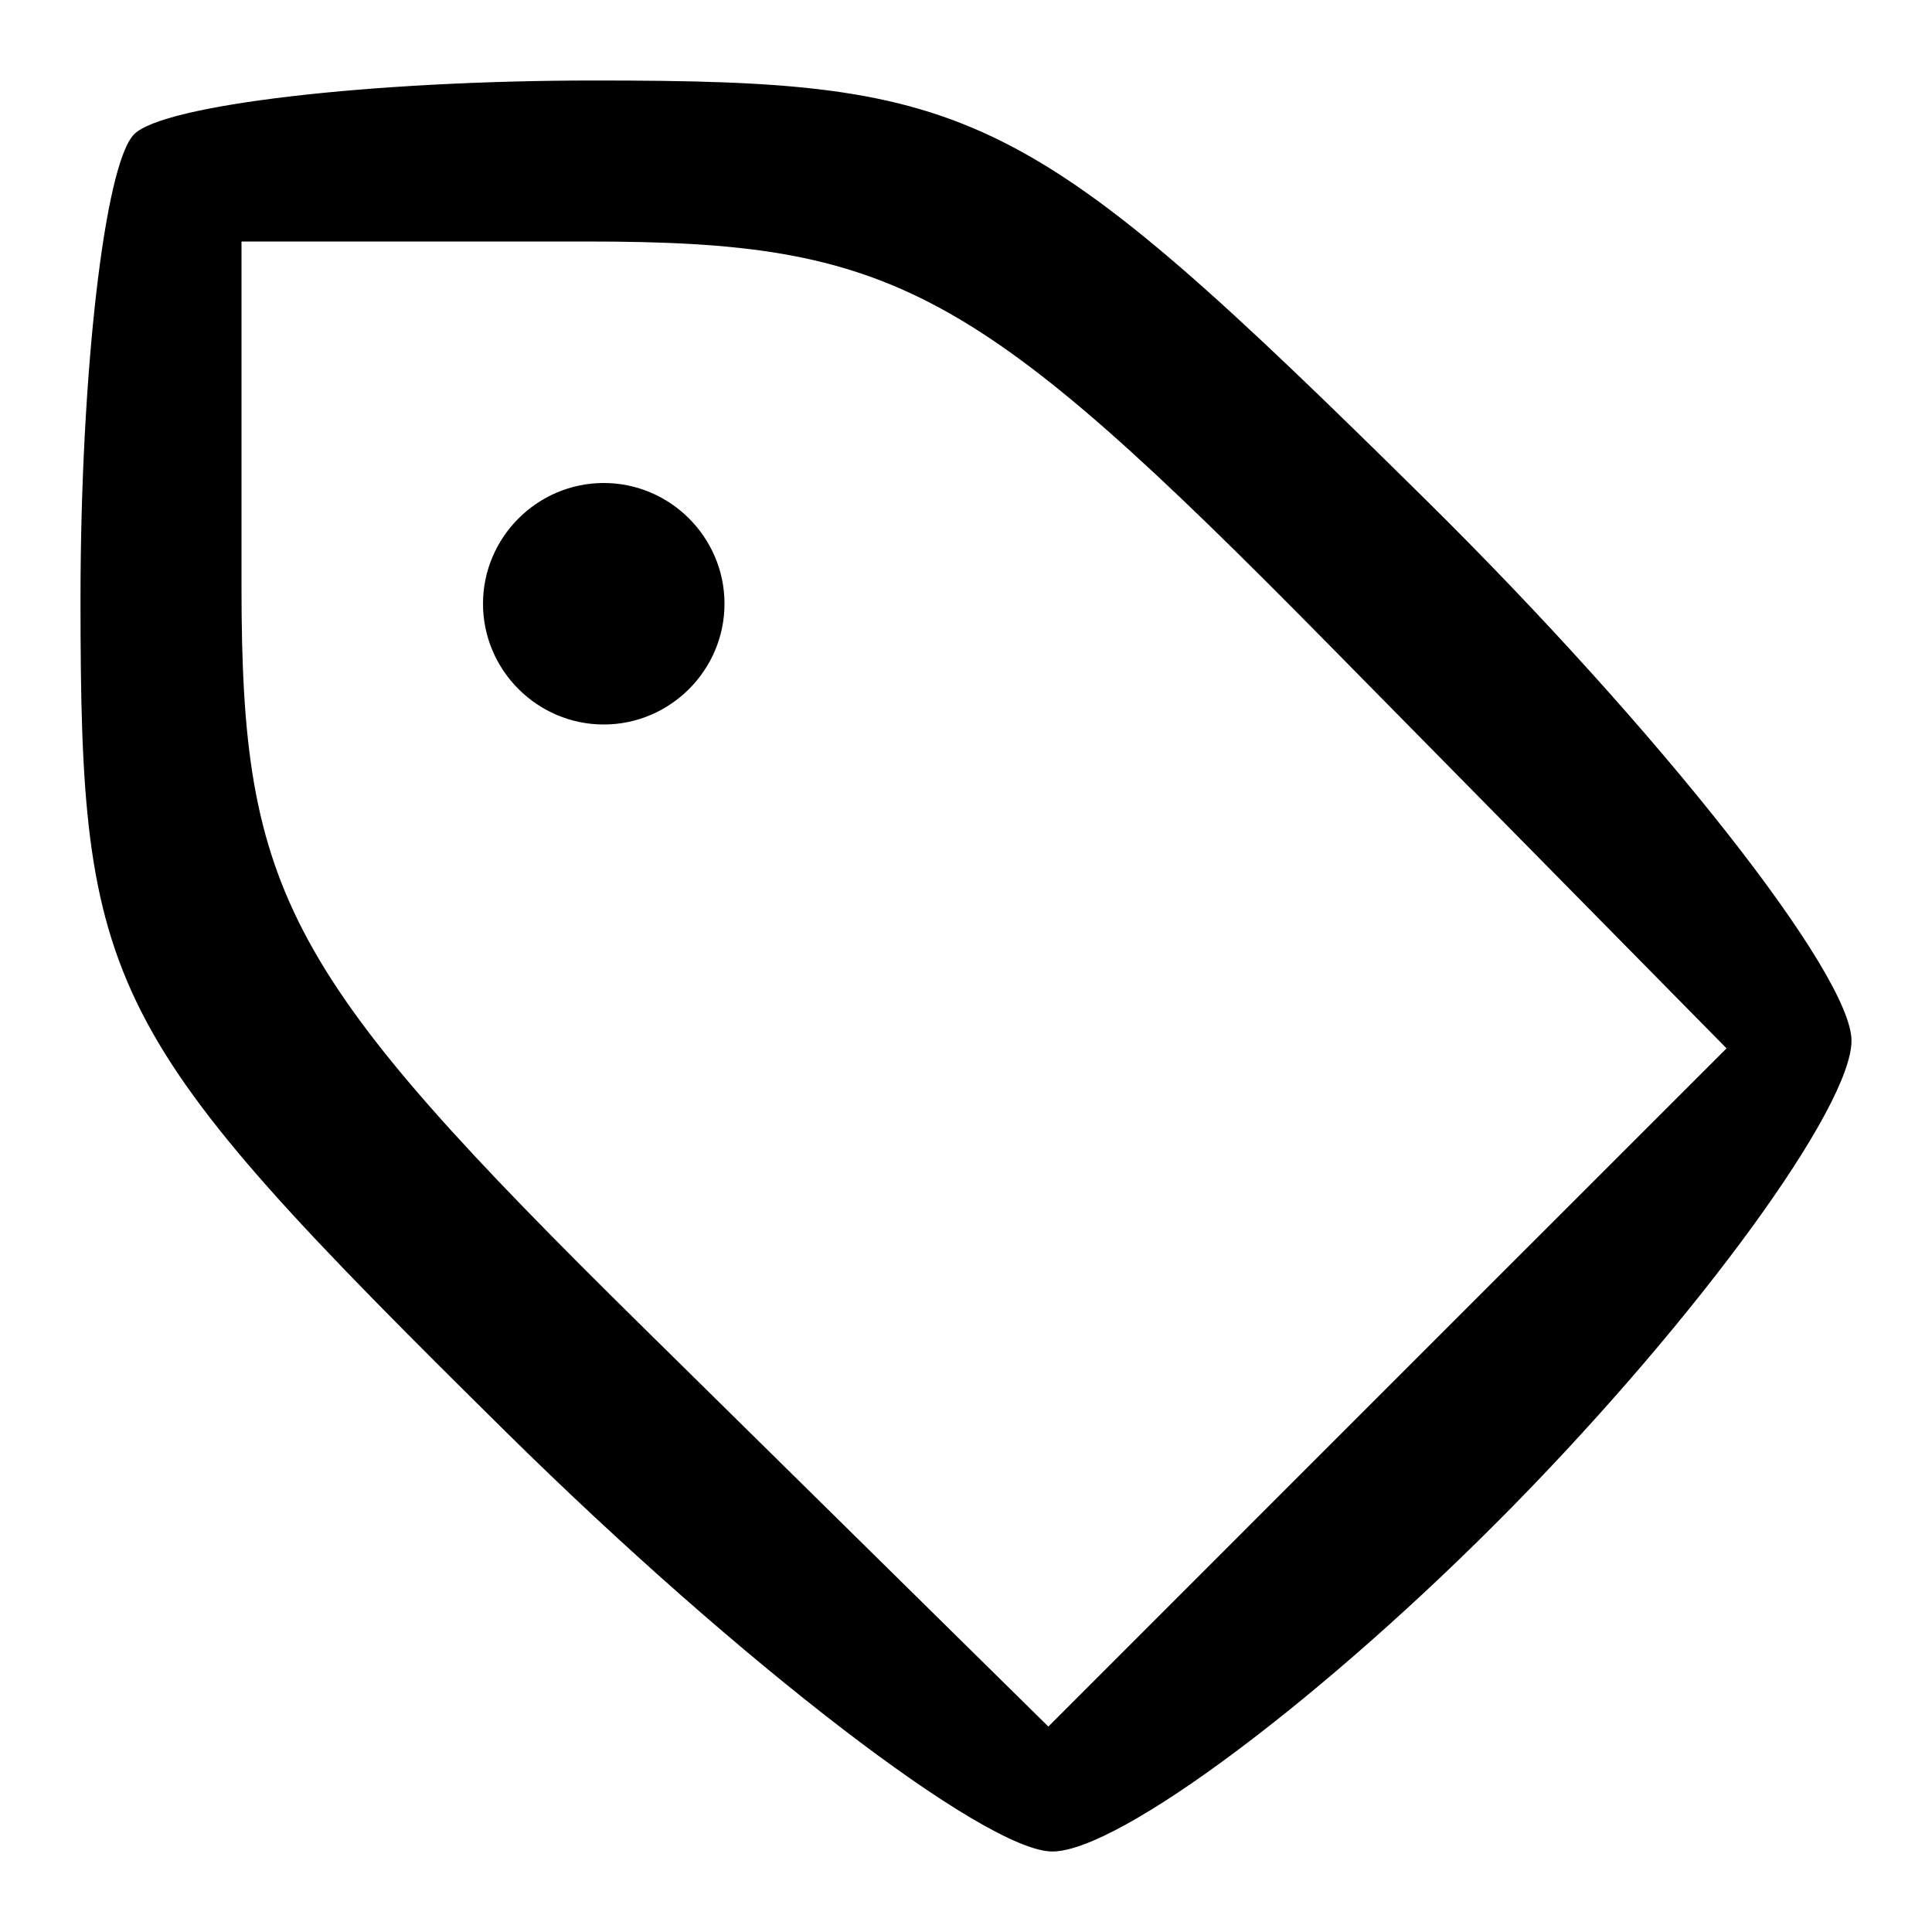
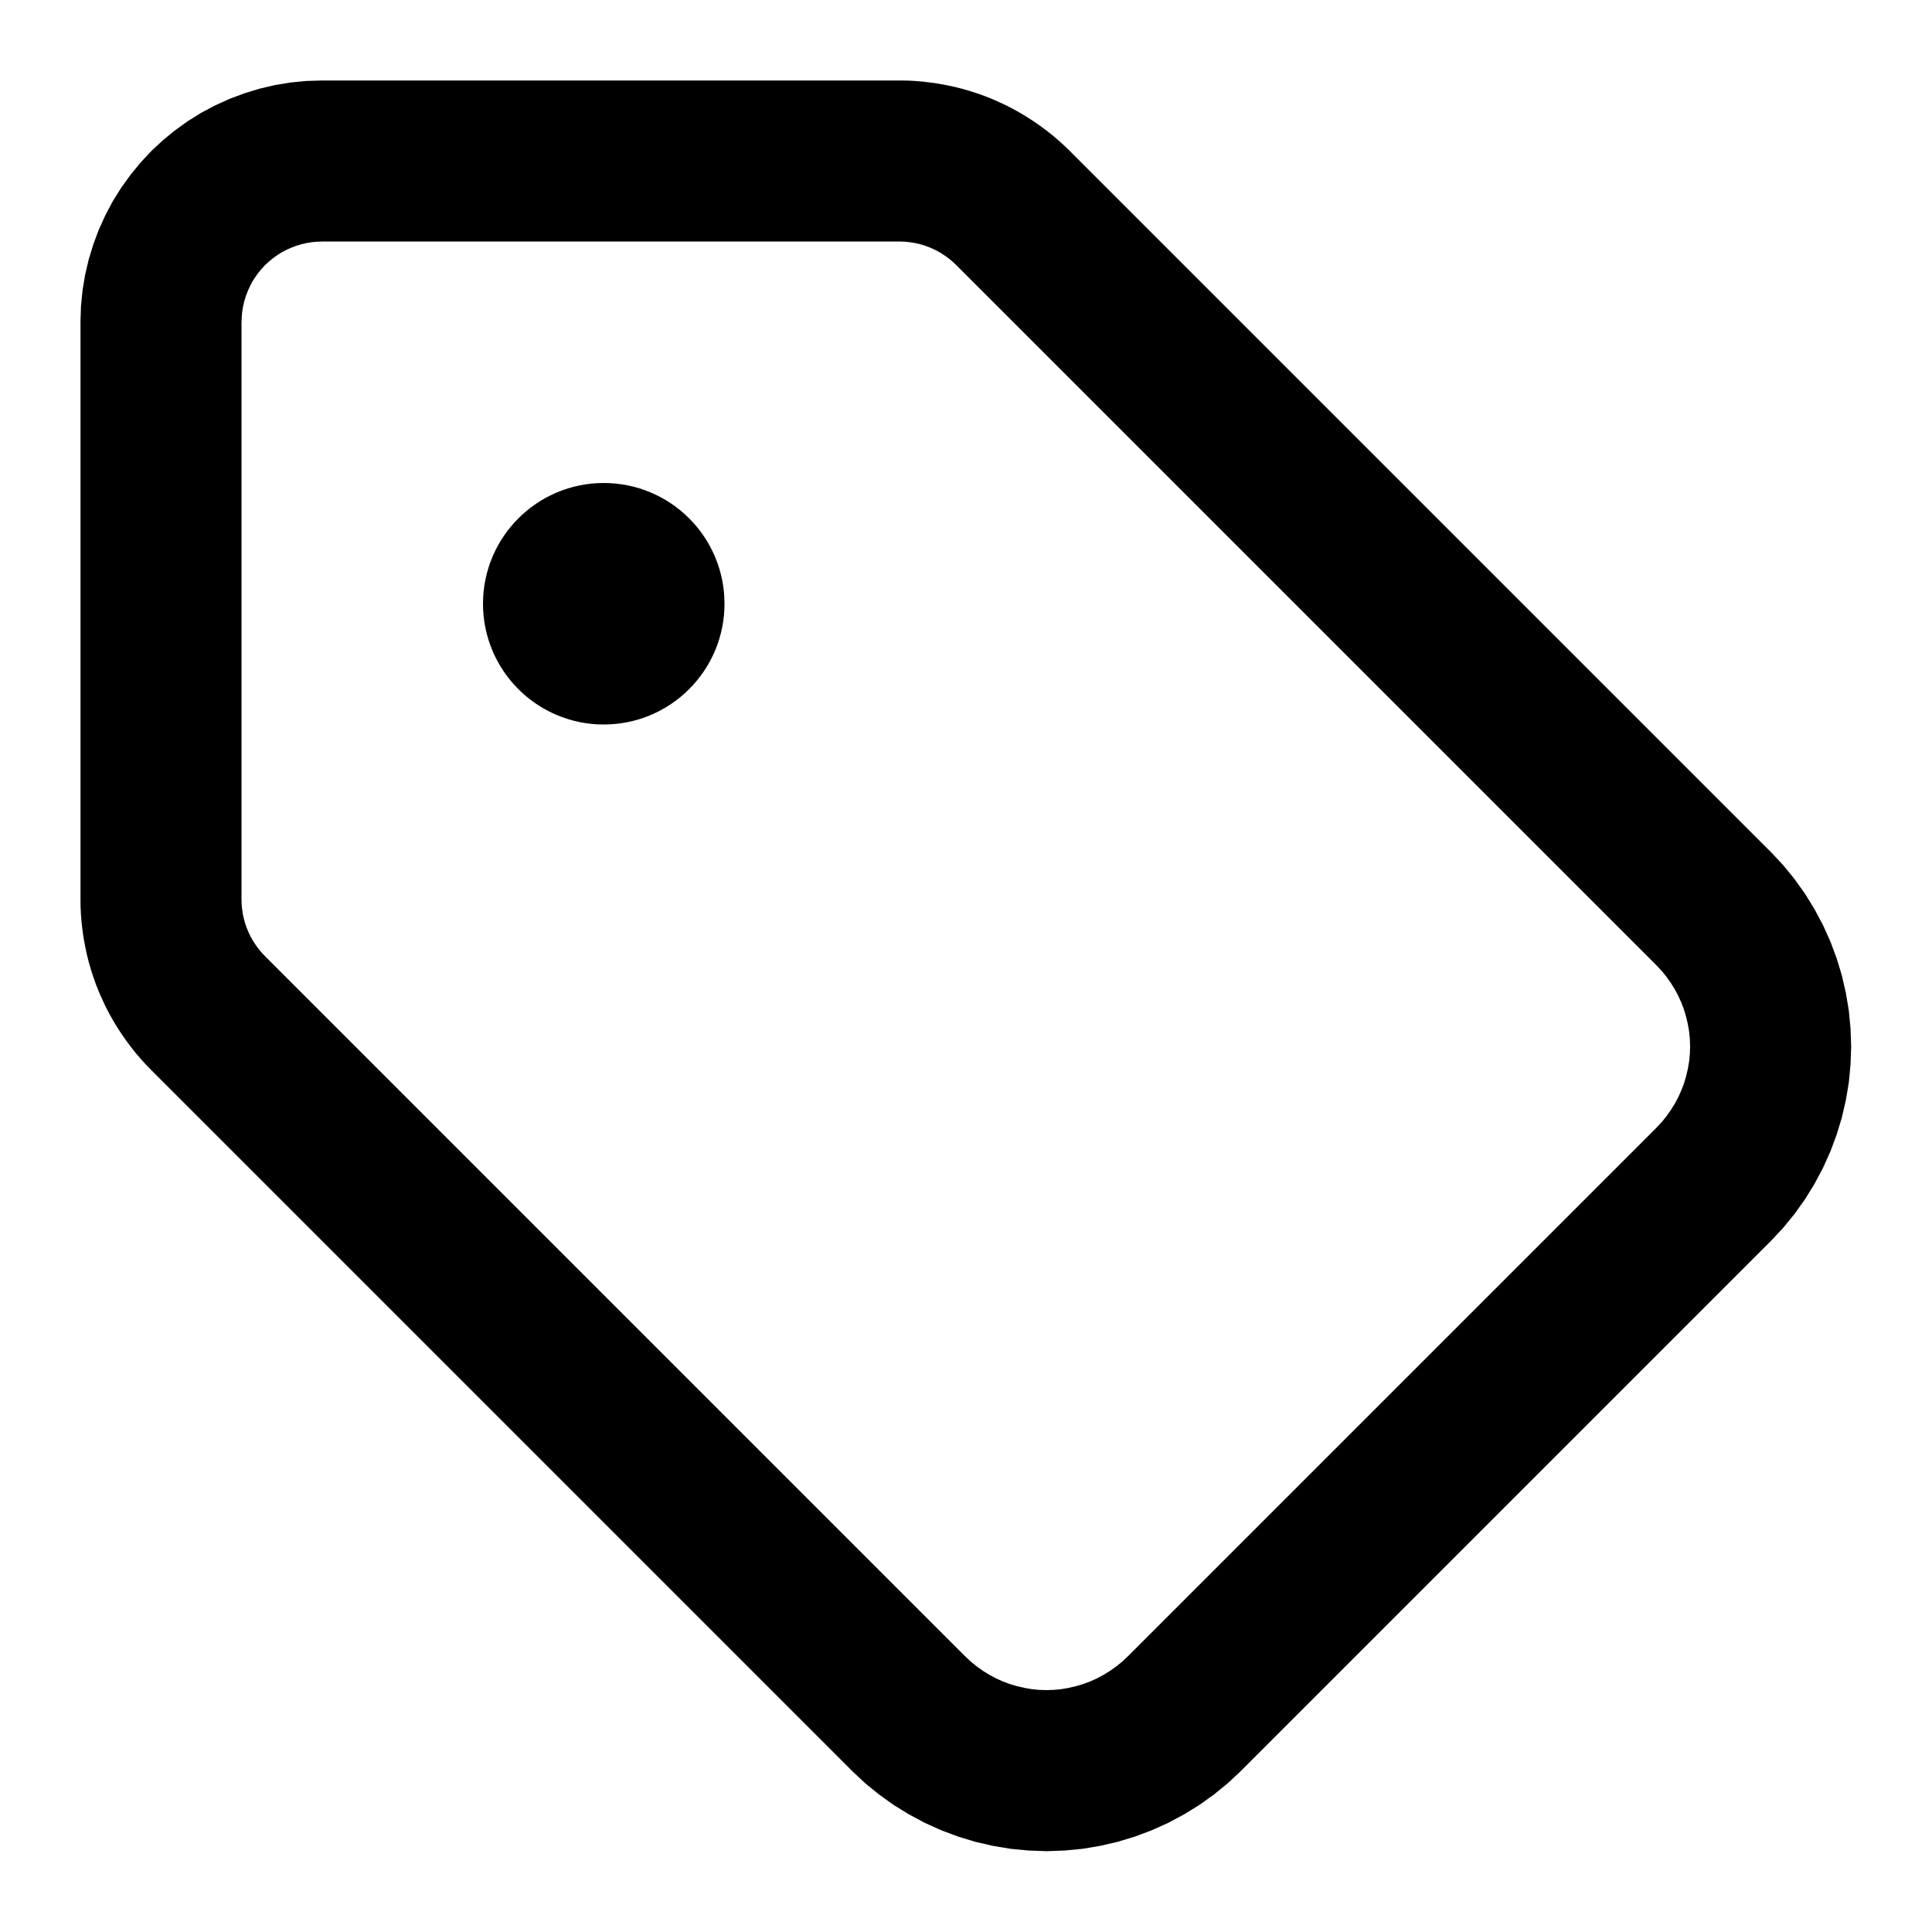
<svg xmlns="http://www.w3.org/2000/svg" width="24" height="24" viewBox="0 0 24 24" version="1.1">
-   <path d="M 7.385 1 C 4.607 1, 2.033 1.300, 1.667 1.667 C 1.300 2.033, 1 4.636, 1 7.451 C 1 12.303, 1.274 12.839, 6.281 17.784 C 9.186 20.653, 12.243 23, 13.073 23 C 13.904 23, 16.477 21.070, 18.792 18.712 C 21.106 16.354, 23 13.751, 23 12.928 C 23 12.105, 20.623 9.085, 17.719 6.216 C 12.754 1.313, 12.134 1, 7.385 1 M 7.288 3 L 3 3 3 7.288 C 3 11.111, 3.543 12.110, 8.012 16.511 L 13.023 21.448 17.235 17.235 L 21.448 13.023 16.511 8.012 C 12.110 3.543, 11.111 3, 7.288 3 M 7.500 6 C 6.675 6, 6 6.675, 6 7.500 C 6 8.325, 6.675 9, 7.500 9 C 8.325 9, 9 8.325, 9 7.500 C 9 6.675, 8.325 6, 7.500 6" stroke="none" fill="#000" fill-rule="evenodd" />
+   <path d="M 13.282 1.868 L 13.223 1.811 L 13.15 1.745 L 13.075 1.681 L 12.998 1.62 L 12.919 1.562 L 12.839 1.506 L 12.756 1.453 L 12.672 1.402 L 12.586 1.354 L 12.499 1.309 L 12.41 1.268 L 12.32 1.228 L 12.229 1.192 L 12.136 1.159 L 12.043 1.129 L 11.949 1.102 L 11.853 1.078 L 11.757 1.058 L 11.661 1.04 L 11.564 1.026 L 11.466 1.014 L 11.368 1.006 L 11.27 1.001 L 11.18 1 L 3.984 1 L 3.804 1.006 L 3.608 1.025 L 3.415 1.057 L 3.223 1.102 L 3.036 1.159 L 2.852 1.228 L 2.673 1.309 L 2.5 1.401 L 2.333 1.505 L 2.173 1.62 L 2.022 1.744 L 1.878 1.878 L 1.744 2.022 L 1.62 2.173 L 1.505 2.333 L 1.401 2.5 L 1.309 2.673 L 1.228 2.852 L 1.159 3.036 L 1.102 3.223 L 1.057 3.415 L 1.025 3.608 L 1.006 3.804 L 1 3.984 L 1 11.18 L 1.001 11.27 L 1.006 11.368 L 1.014 11.466 L 1.026 11.564 L 1.04 11.661 L 1.058 11.757 L 1.078 11.853 L 1.102 11.949 L 1.129 12.043 L 1.159 12.136 L 1.192 12.229 L 1.228 12.32 L 1.268 12.41 L 1.309 12.499 L 1.354 12.586 L 1.402 12.672 L 1.453 12.756 L 1.506 12.839 L 1.562 12.919 L 1.62 12.998 L 1.681 13.075 L 1.745 13.15 L 1.811 13.223 L 1.873 13.287 L 10.596 22.01 L 10.748 22.152 L 10.921 22.293 L 11.103 22.423 L 11.293 22.54 L 11.49 22.645 L 11.694 22.737 L 11.903 22.815 L 12.117 22.88 L 12.334 22.93 L 12.555 22.967 L 12.777 22.988 L 13 22.996 L 13.223 22.988 L 13.445 22.967 L 13.666 22.93 L 13.883 22.88 L 14.097 22.815 L 14.306 22.737 L 14.51 22.645 L 14.707 22.54 L 14.897 22.423 L 15.079 22.293 L 15.252 22.152 L 15.404 22.01 L 22.01 15.404 L 22.152 15.252 L 22.293 15.079 L 22.423 14.897 L 22.54 14.707 L 22.645 14.51 L 22.737 14.306 L 22.815 14.097 L 22.88 13.883 L 22.93 13.666 L 22.967 13.445 L 22.988 13.223 L 22.996 13 L 22.988 12.777 L 22.967 12.555 L 22.93 12.334 L 22.88 12.117 L 22.815 11.903 L 22.737 11.694 L 22.645 11.49 L 22.54 11.293 L 22.423 11.103 L 22.293 10.921 L 22.152 10.748 L 22.01 10.596 L 13.293 1.879 A 1 1 0 0 0 11.879 3.293 L 20.57 11.984 L 20.644 12.063 L 20.702 12.135 L 20.756 12.211 L 20.805 12.29 L 20.849 12.372 L 20.887 12.457 L 20.92 12.544 L 20.946 12.633 L 20.967 12.723 L 20.983 12.815 L 20.992 12.907 L 20.995 13 L 20.992 13.093 L 20.983 13.185 L 20.967 13.277 L 20.946 13.367 L 20.92 13.456 L 20.887 13.543 L 20.849 13.628 L 20.805 13.71 L 20.756 13.789 L 20.702 13.865 L 20.644 13.937 L 20.57 14.016 L 14.016 20.57 L 13.937 20.644 L 13.865 20.702 L 13.789 20.756 L 13.71 20.805 L 13.628 20.849 L 13.543 20.887 L 13.456 20.92 L 13.367 20.946 L 13.277 20.967 L 13.185 20.983 L 13.093 20.992 L 13 20.995 L 12.907 20.992 L 12.815 20.983 L 12.723 20.967 L 12.633 20.946 L 12.544 20.92 L 12.457 20.887 L 12.372 20.849 L 12.29 20.805 L 12.211 20.756 L 12.135 20.702 L 12.063 20.644 L 11.984 20.57 L 3.299 11.885 L 3.27 11.855 L 3.248 11.831 L 3.227 11.806 L 3.207 11.78 L 3.187 11.754 L 3.169 11.727 L 3.151 11.7 L 3.134 11.672 L 3.118 11.643 L 3.103 11.614 L 3.089 11.584 L 3.076 11.554 L 3.064 11.524 L 3.053 11.493 L 3.043 11.462 L 3.034 11.431 L 3.026 11.399 L 3.019 11.367 L 3.014 11.335 L 3.009 11.302 L 3.005 11.27 L 3.002 11.237 L 3.001 11.204 L 3 11.164 L 3 4.016 L 3.003 3.935 L 3.009 3.87 L 3.02 3.805 L 3.035 3.741 L 3.054 3.679 L 3.077 3.618 L 3.104 3.558 L 3.134 3.5 L 3.169 3.445 L 3.207 3.392 L 3.249 3.341 L 3.293 3.293 L 3.341 3.249 L 3.392 3.207 L 3.445 3.169 L 3.5 3.134 L 3.558 3.104 L 3.618 3.077 L 3.679 3.054 L 3.741 3.035 L 3.805 3.02 L 3.87 3.009 L 3.935 3.003 L 4.016 3 L 11.164 3 L 11.204 3.001 L 11.237 3.002 L 11.27 3.005 L 11.302 3.009 L 11.335 3.014 L 11.367 3.019 L 11.399 3.026 L 11.431 3.034 L 11.462 3.043 L 11.493 3.053 L 11.524 3.064 L 11.554 3.076 L 11.584 3.089 L 11.614 3.103 L 11.643 3.118 L 11.672 3.134 L 11.7 3.151 L 11.727 3.169 L 11.754 3.187 L 11.78 3.207 L 11.806 3.227 L 11.831 3.248 L 11.855 3.27 L 11.89 3.304 A 1 1 0 0 0 13.282 1.868 Z M 6 7.5 A 1.5 1.5 0 1 1 9 7.5 A 1.5 1.5 0 1 1 6 7.5 Z" stroke="none" fill="#000" />
</svg>
